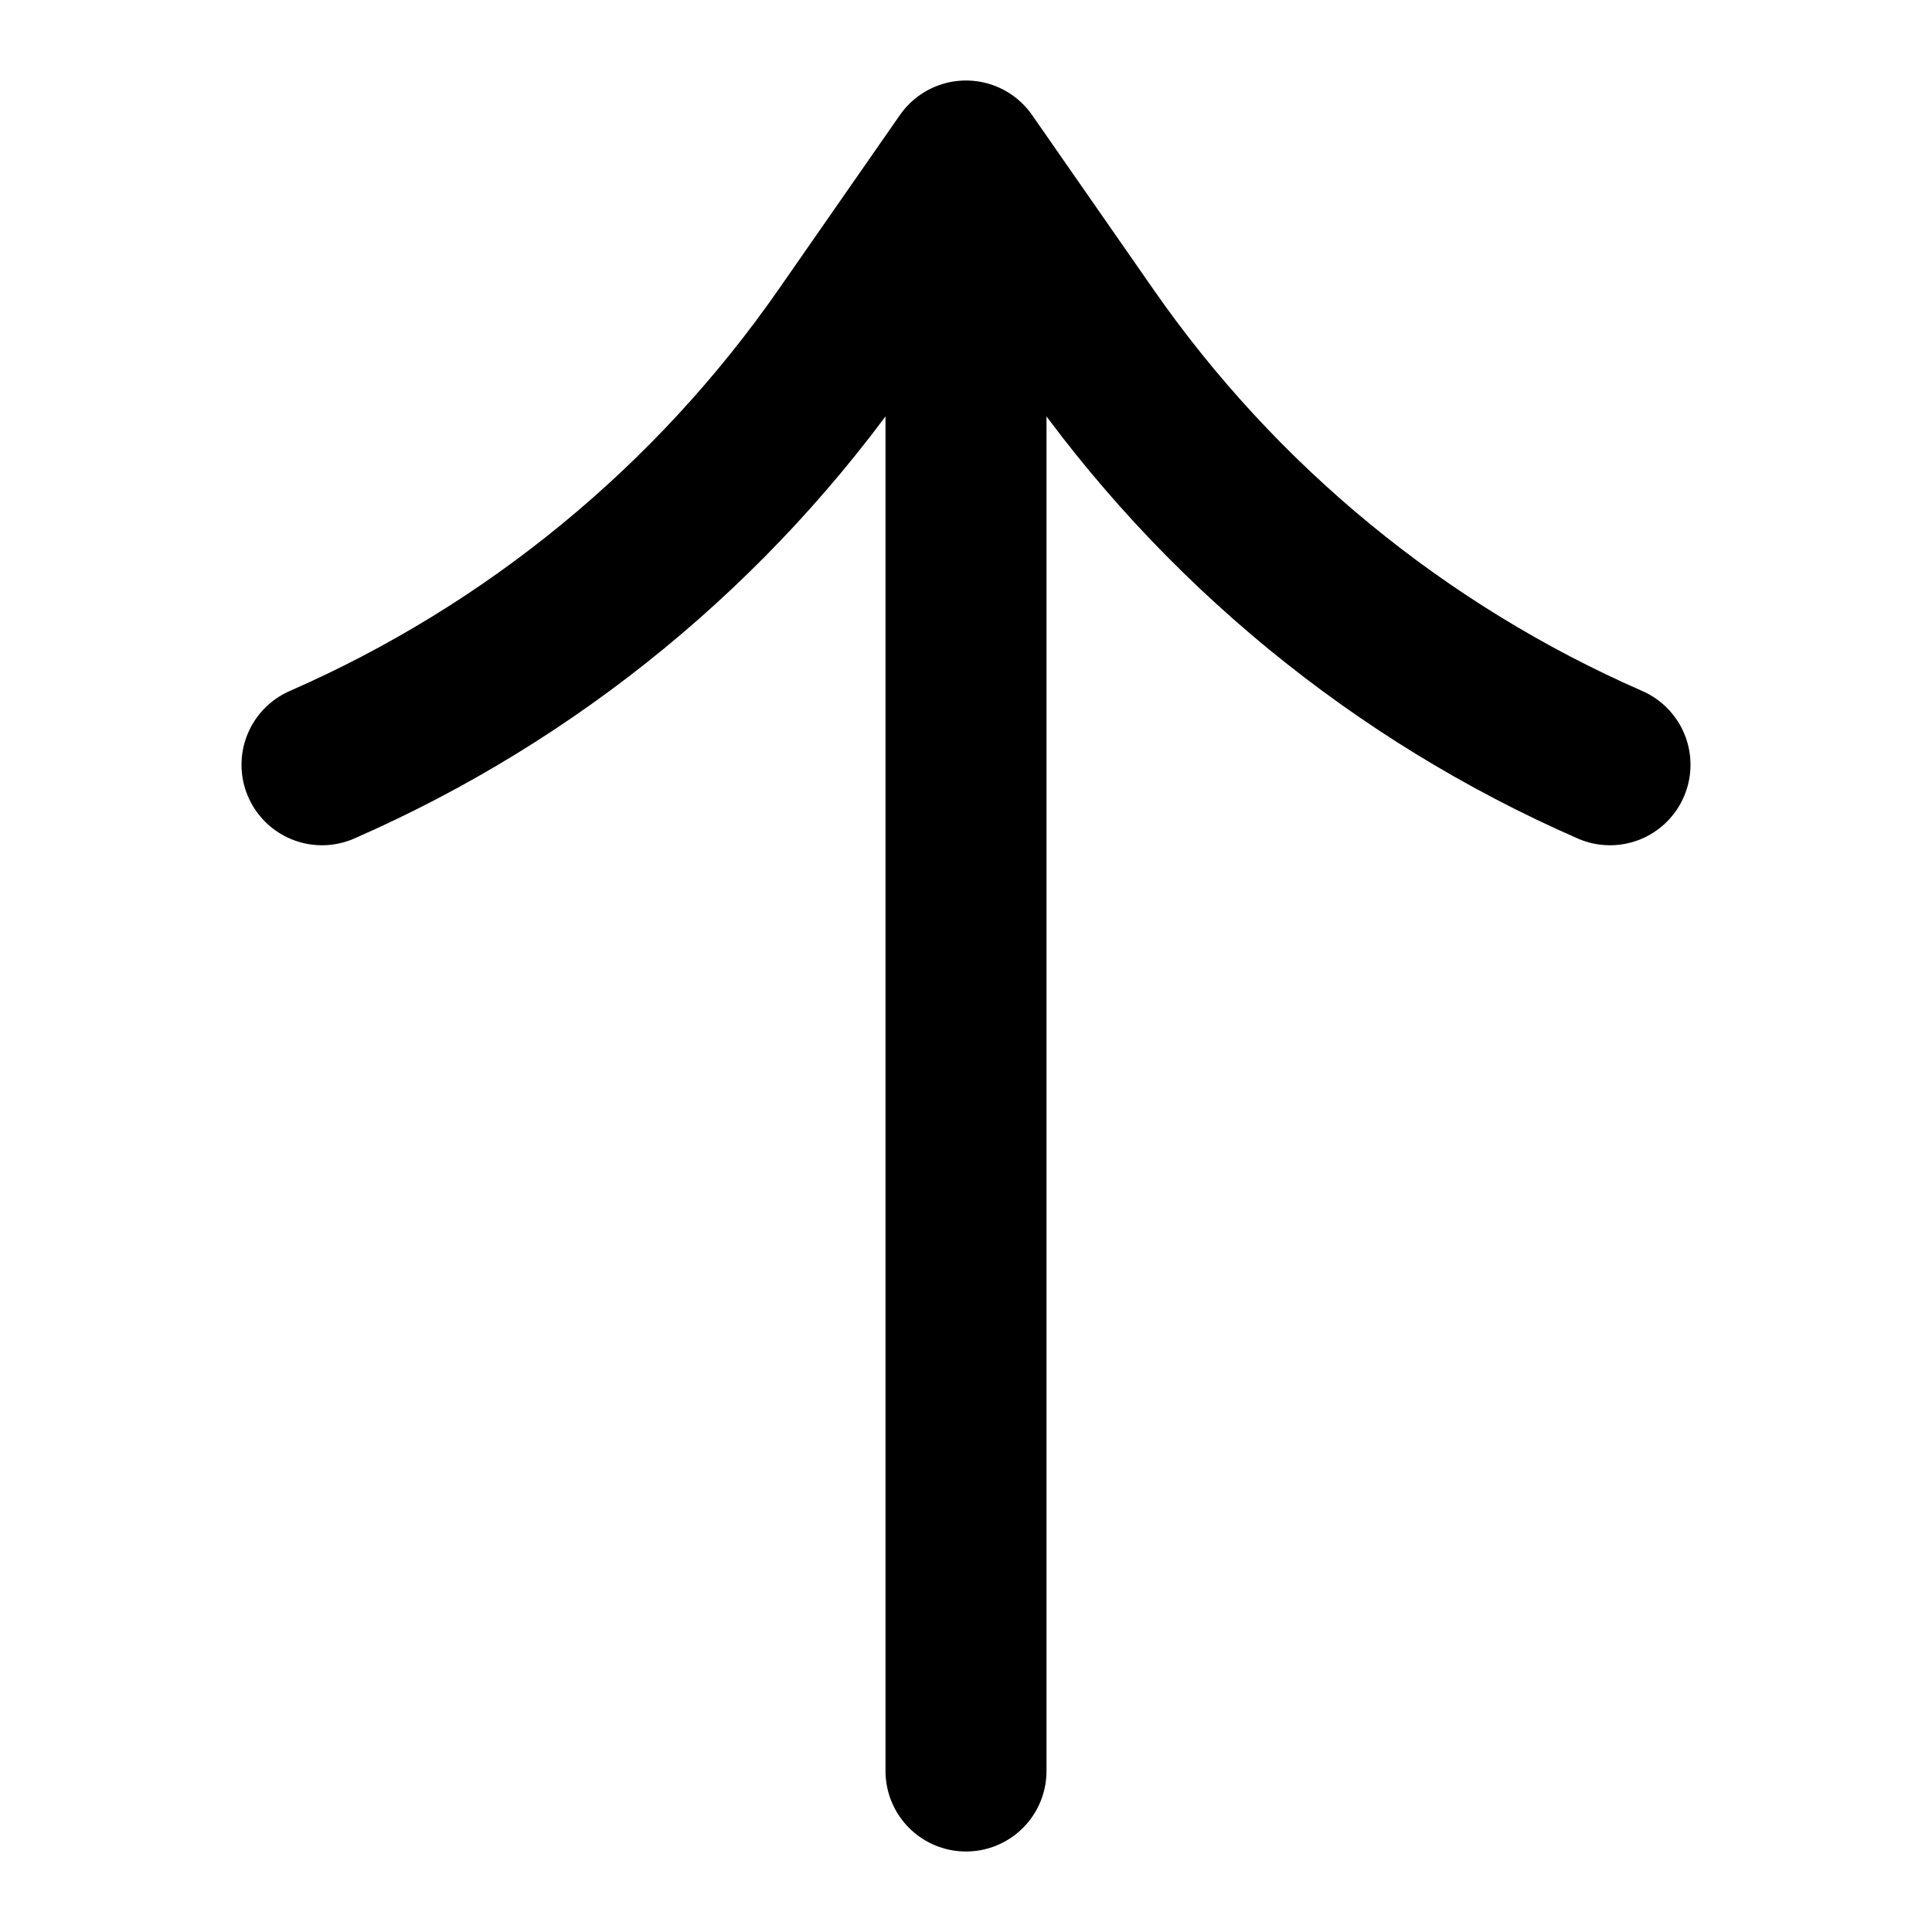
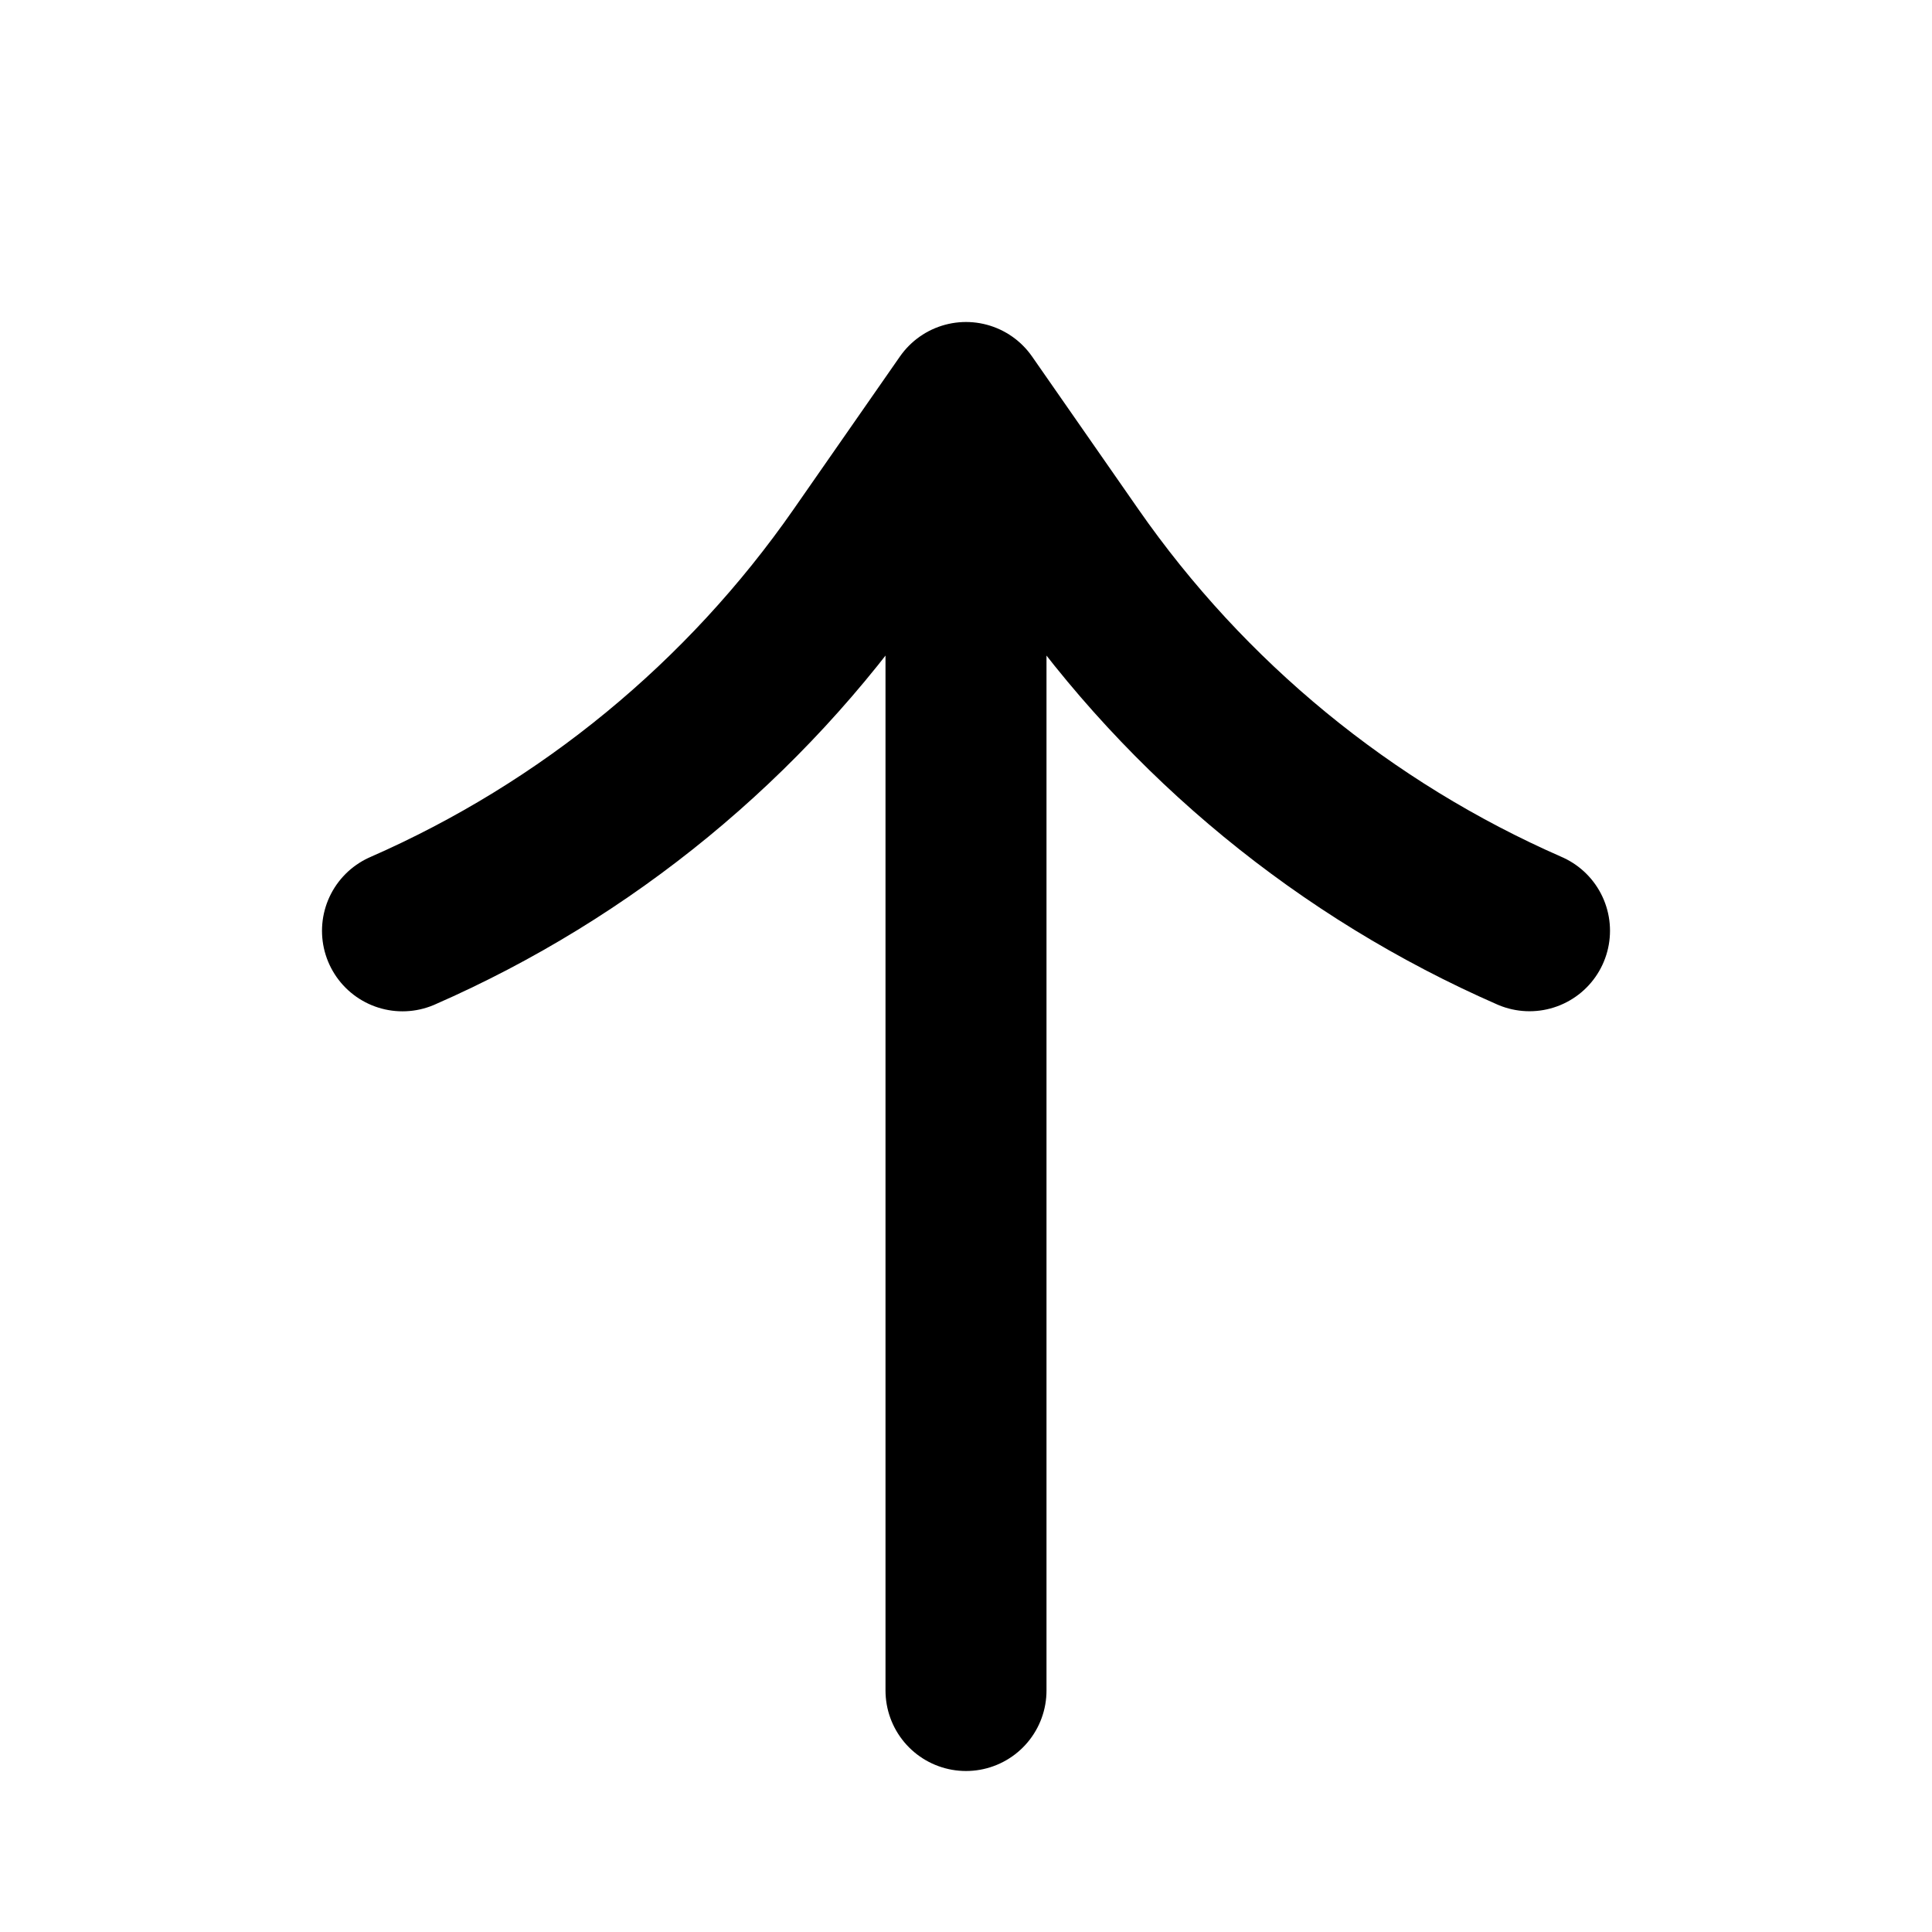
<svg xmlns="http://www.w3.org/2000/svg" width="24" height="24" viewBox="0 0 24 24" fill="none" stroke="currentColor" stroke-width="2" stroke-linecap="round" stroke-linejoin="round">
-   <path d="M12 22V2m8 7.5a15.46 15.46 0 0 1-6.493-5.334L12 2l-1.507 2.166A15.46 15.46 0 0 1 4 9.5" />
+   <path d="M12 21V5m-7 6.563a13.53 13.53 0 0 0 5.681-4.668L12 5l1.319 1.895A13.53 13.53 0 0 0 19 11.562" />
</svg>
